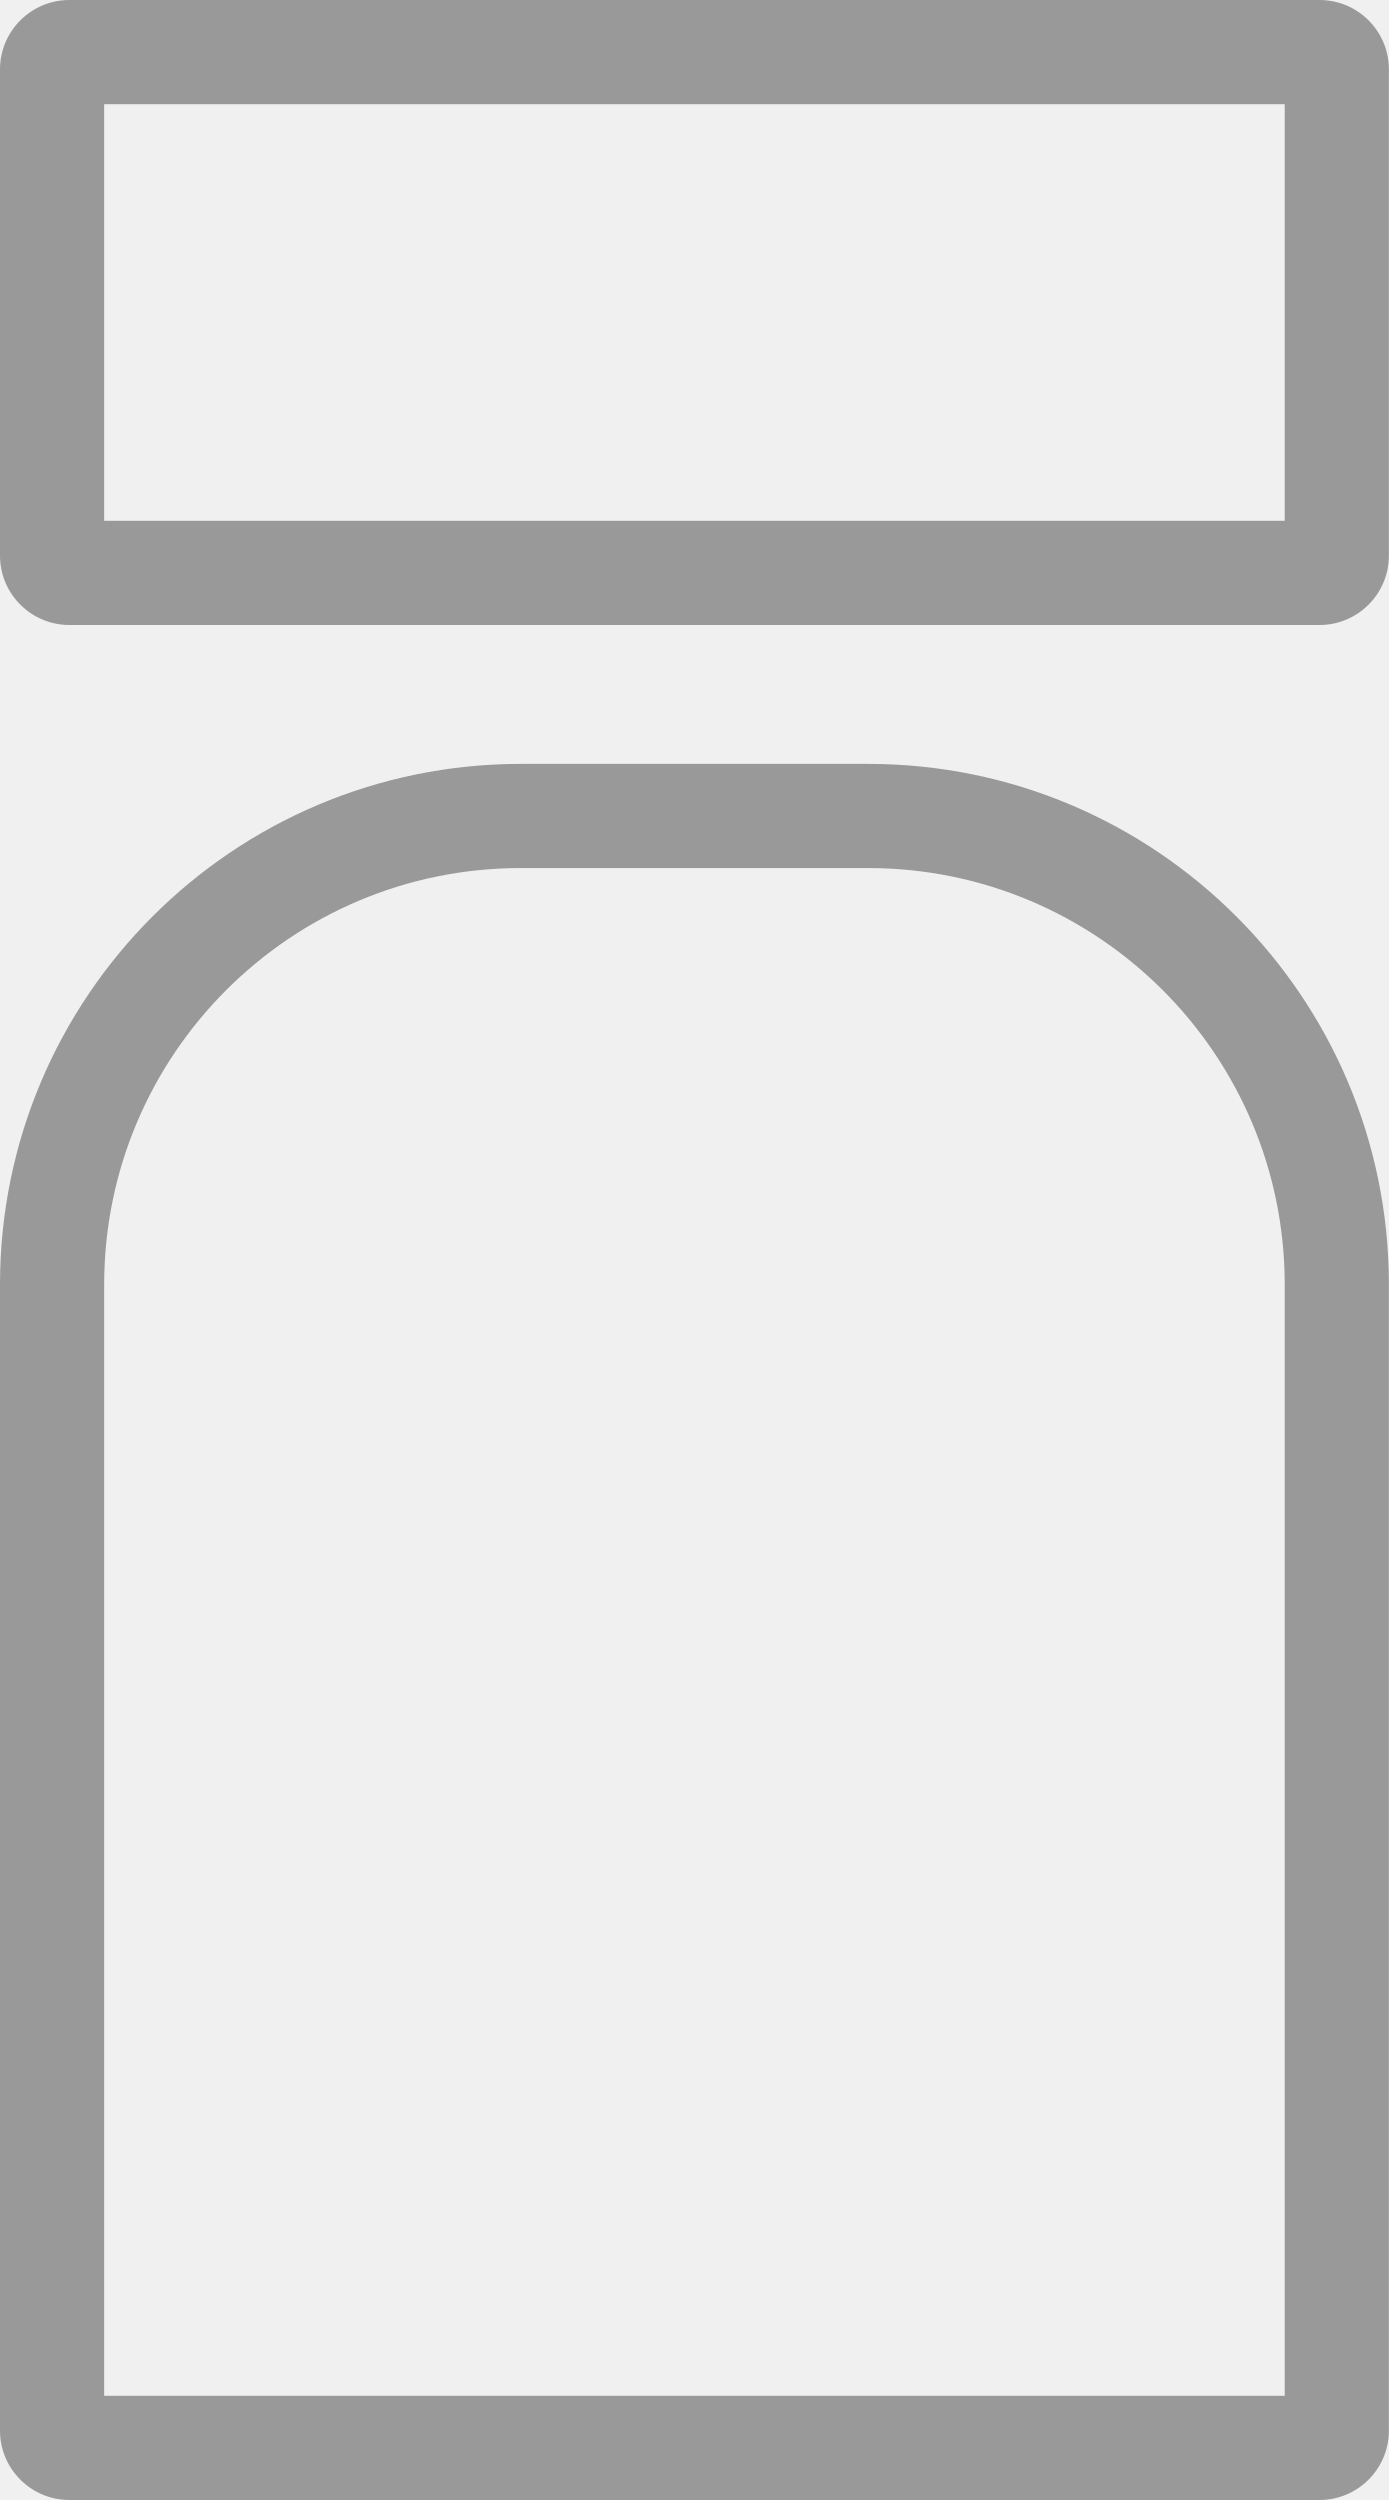
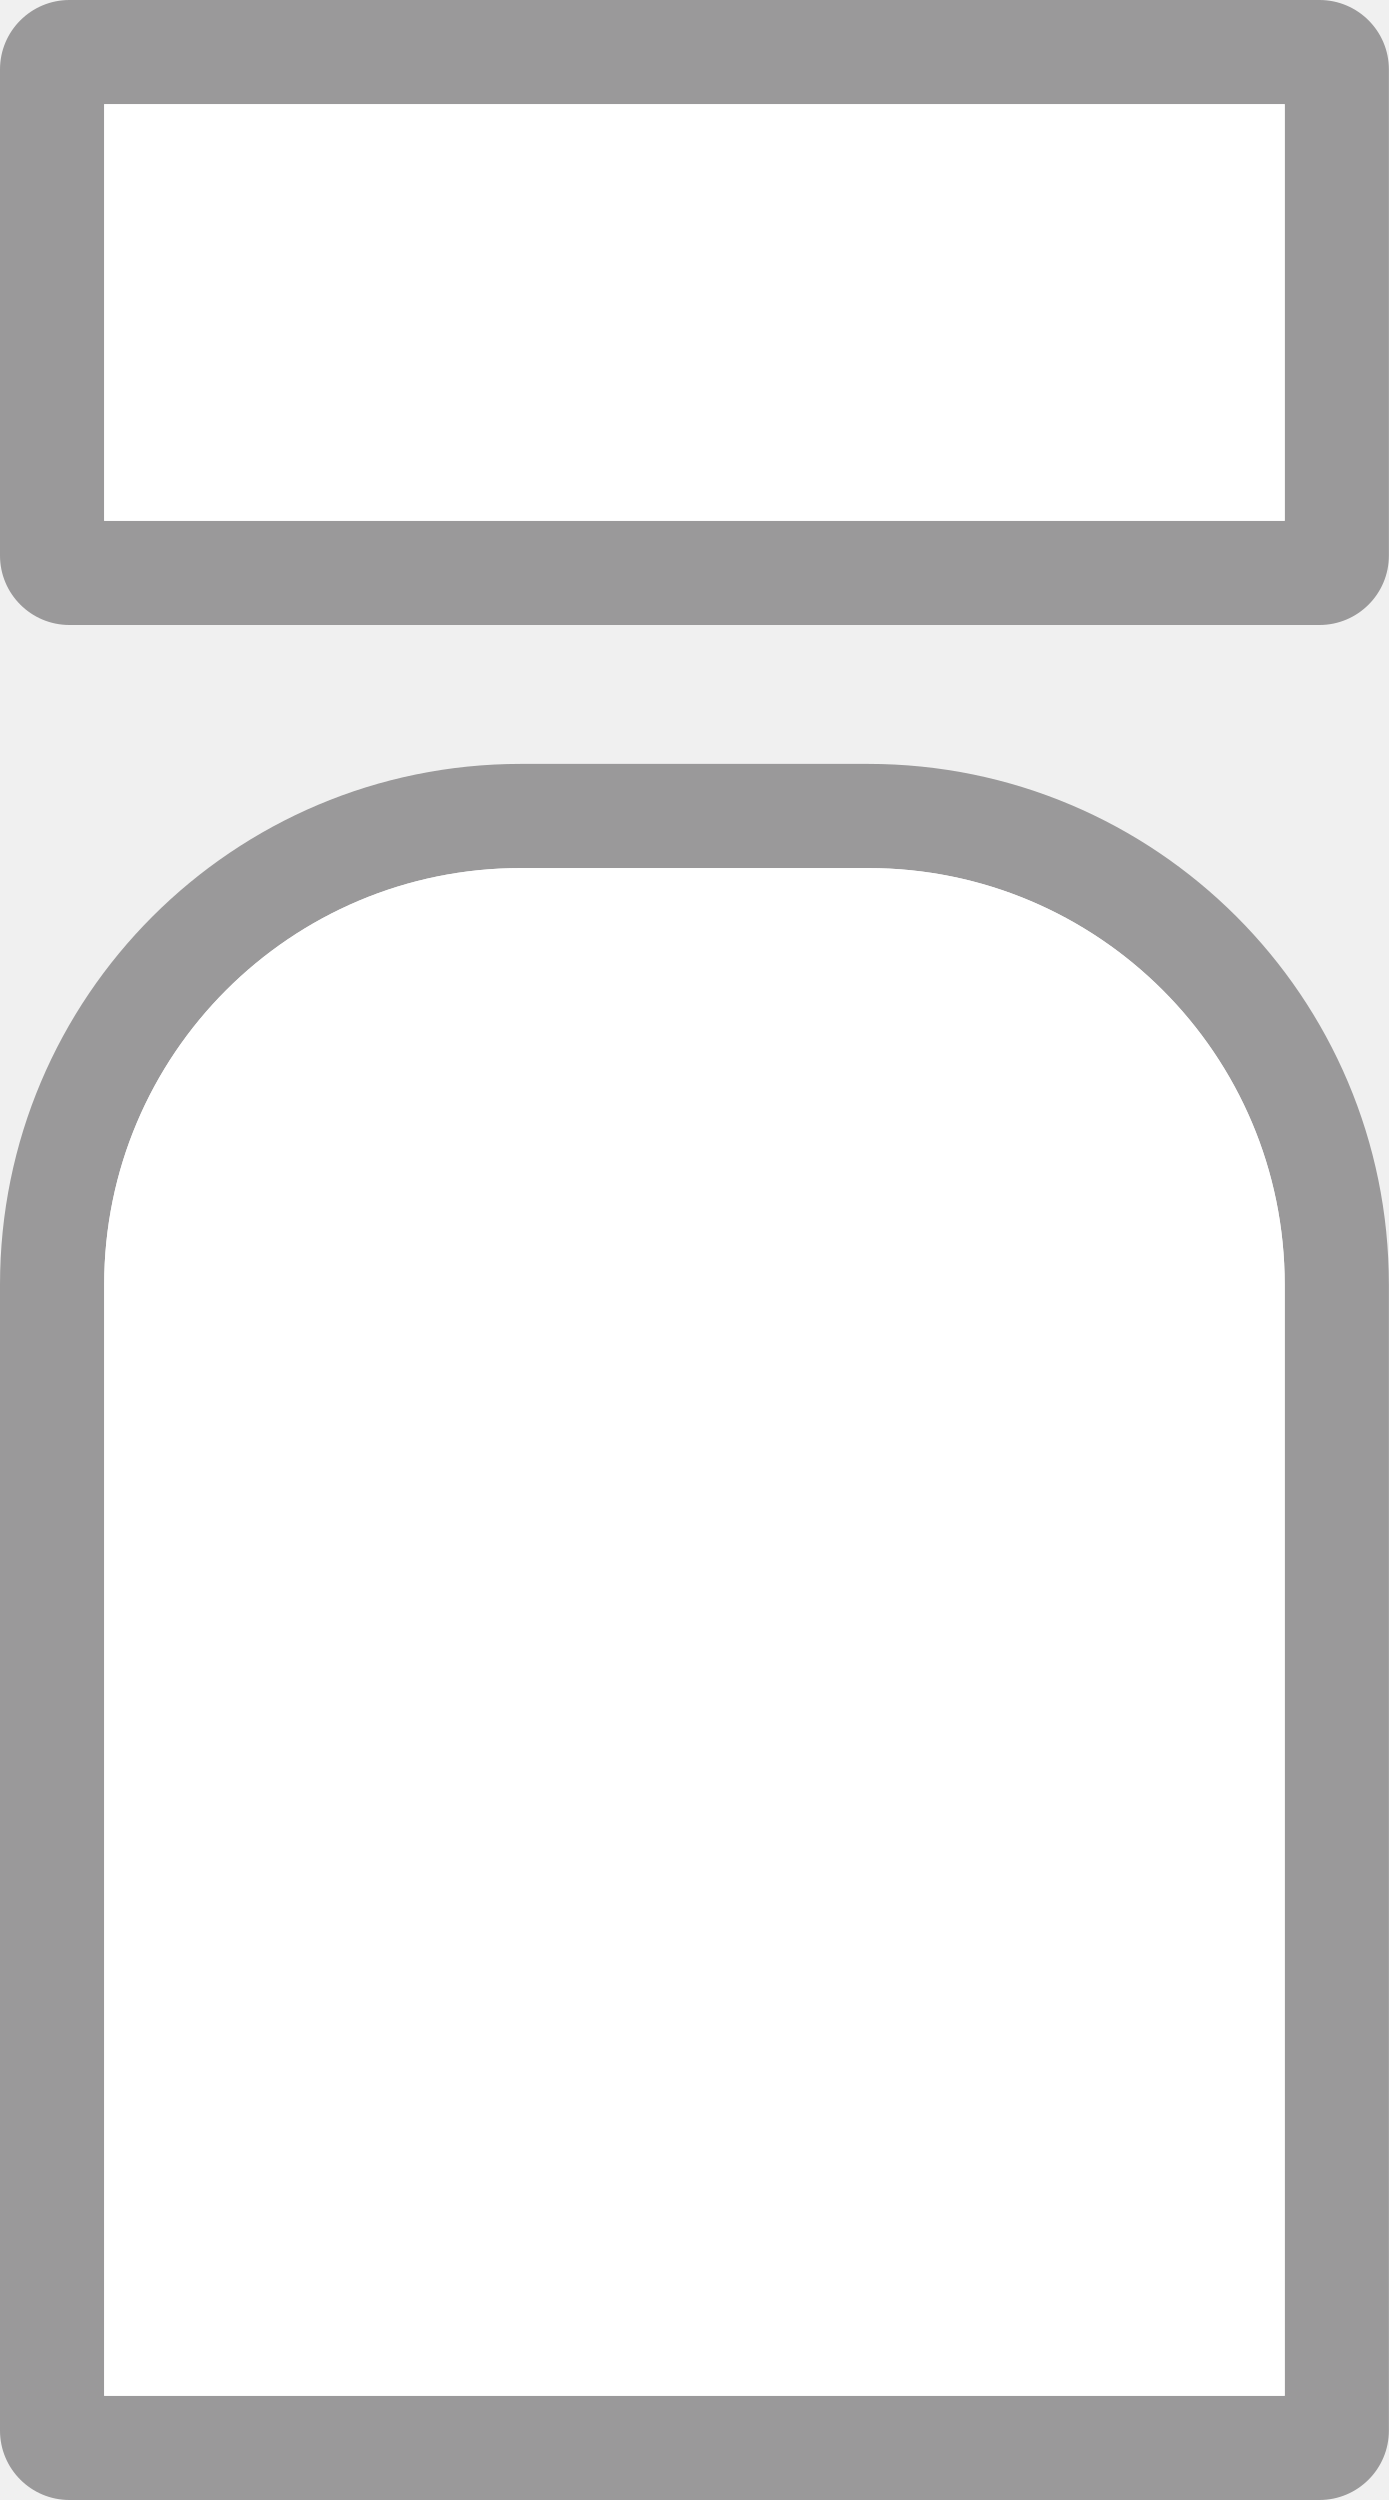
<svg xmlns="http://www.w3.org/2000/svg" viewBox="0 0 40 72">
  <defs>
-     <style>.cls-1{fill:#9a999a;}</style>
+     <style>.cls-1{fill:#9a999a;}.cls-2{fill:#fff;}</style>
  </defs>
  <g id="レイヤー_2" data-name="レイヤー 2">
    <g id="_1" data-name="1">
      <path class="cls-1" d="M15,25H25A12,12,0,0,1,37,37V69H3V37A12,12,0,0,1,15,25m0-3A15,15,0,0,0,0,37V70a2,2,0,0,0,2,2H38a2,2,0,0,0,2-2V37A15,15,0,0,0,25,22H15" />
      <path class="cls-1" d="M38,0H2A2,2,0,0,0,0,2V16a2,2,0,0,0,2,2H38a2,2,0,0,0,2-2V2A2,2,0,0,0,38,0ZM3,3H37V15H3Z" />
+       <path class="cls-2" d="M15,25H25A12,12,0,0,1,37,37V69H3V37A12,12,0,0,1,15,25" />
+       <rect class="cls-2" x="3" y="3" width="34" height="12" />
    </g>
  </g>
</svg>
